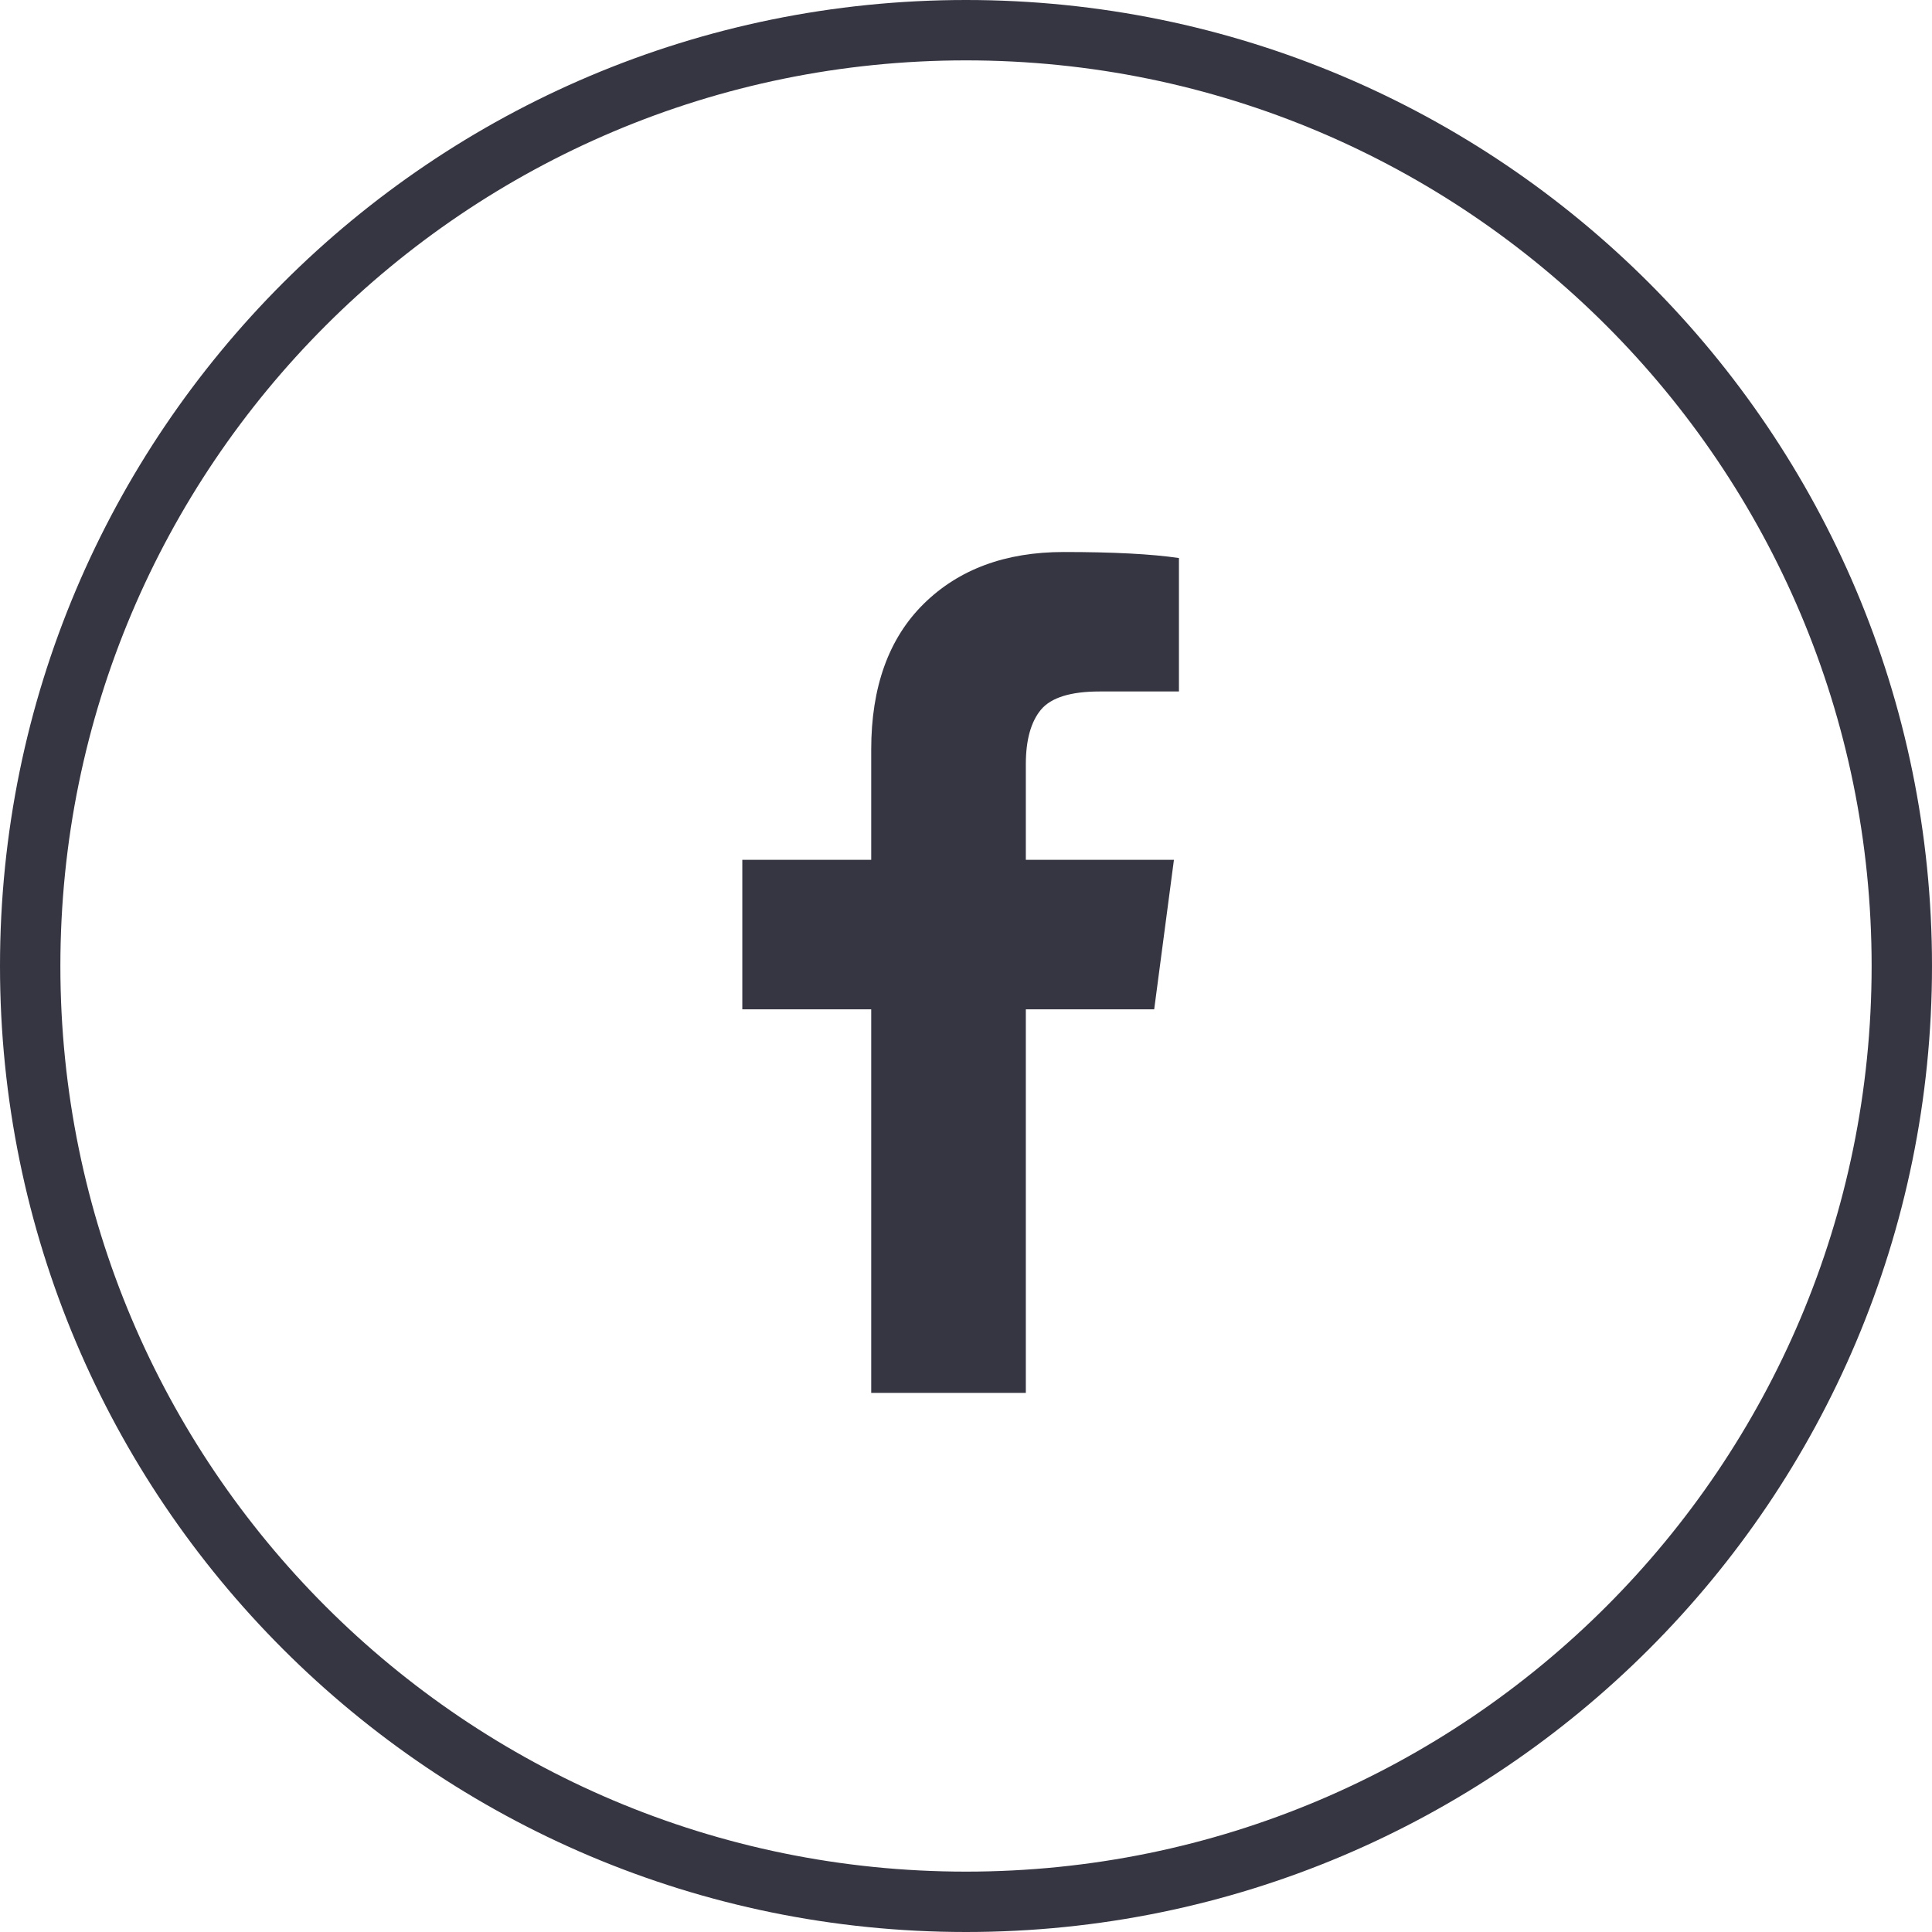
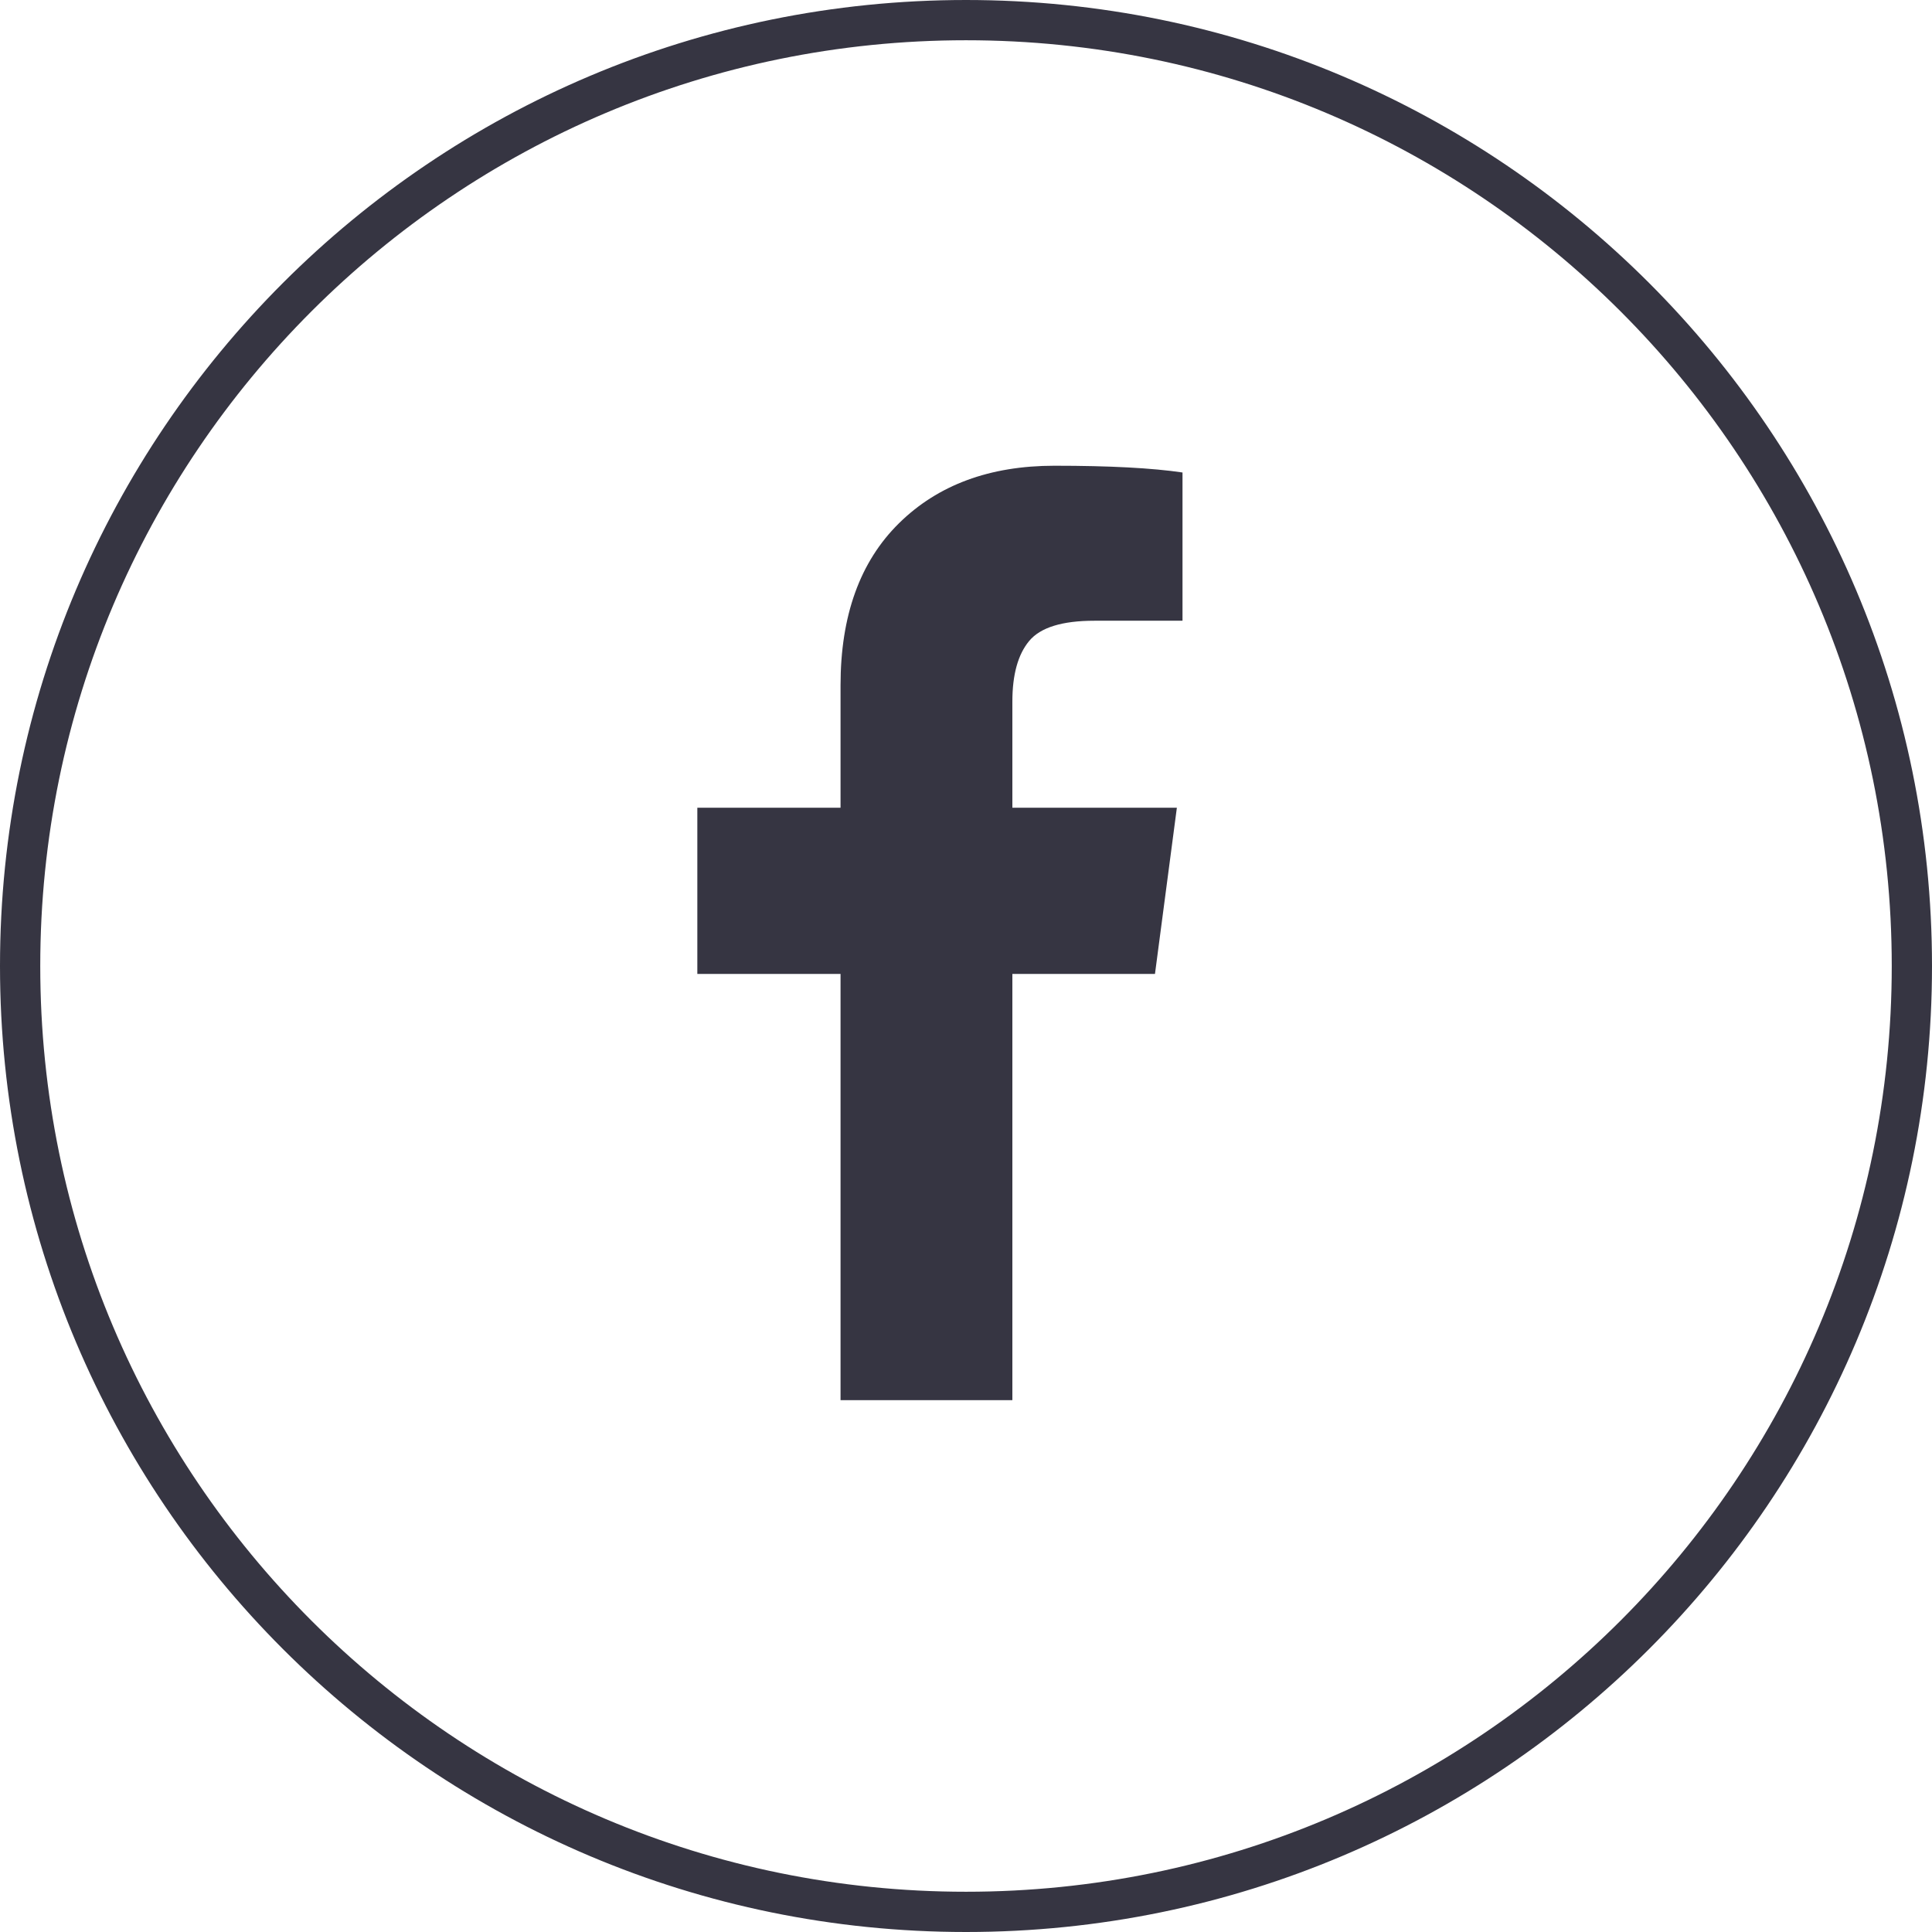
- <svg xmlns="http://www.w3.org/2000/svg" width="32" height="32" viewBox="0 0 32 32">
-   <g fill="none" fill-rule="evenodd">
-     <path fill="#363542" d="M19.527,9.243 L19.527,11.453 L18.213,11.453 C17.733,11.453 17.41,11.554 17.242,11.754 C17.075,11.955 16.991,12.257 16.991,12.658 L16.991,14.241 L19.444,14.241 L19.117,16.718 L16.991,16.718 L16.991,23.071 L14.43,23.071 L14.43,16.718 L12.295,16.718 L12.295,14.241 L14.43,14.241 L14.43,12.416 C14.43,11.378 14.72,10.573 15.3,10.001 C15.881,9.429 16.653,9.143 17.619,9.143 C18.439,9.143 19.075,9.176 19.527,9.243 Z" />
-     <circle cx="16" cy="16" r="15.5" stroke="#363542" />
+ <svg xmlns="http://www.w3.org/2000/svg" width="48px" height="48px" viewBox="0 0 48 48" version="1.1">
+   <defs />
+   <g id="Page-1" stroke="none" stroke-width="1" fill="none" fill-rule="evenodd">
+     <g id="iPhone-8---menu-open" transform="translate(-311, -431)">
+       <g id="mobile-scrolled">
+         <g id="social" transform="translate(16, 431)">
+           <g id="facebook" transform="translate(295, 0)">
+             <path d="M29.379,11.739 L29.379,15.422 L27.189,15.422 C26.389,15.422 25.849,15.589 25.57,15.924 C25.291,16.259 25.152,16.761 25.152,17.431 L25.152,20.068 L29.239,20.068 L28.695,24.197 L25.152,24.197 L25.152,34.786 L20.883,34.786 L20.883,24.197 L17.325,24.197 L17.325,20.068 L20.883,20.068 L20.883,17.026 C20.883,15.296 21.366,13.955 22.334,13.001 C23.301,12.048 24.589,11.571 26.198,11.571 C27.565,11.571 28.626,11.627 29.379,11.739 Z" id="" fill="#363542" />
+             <circle id="Oval" stroke="#363542" cx="24" cy="24" r="23.5" />
+           </g>
+         </g>
+       </g>
+     </g>
  </g>
</svg>
